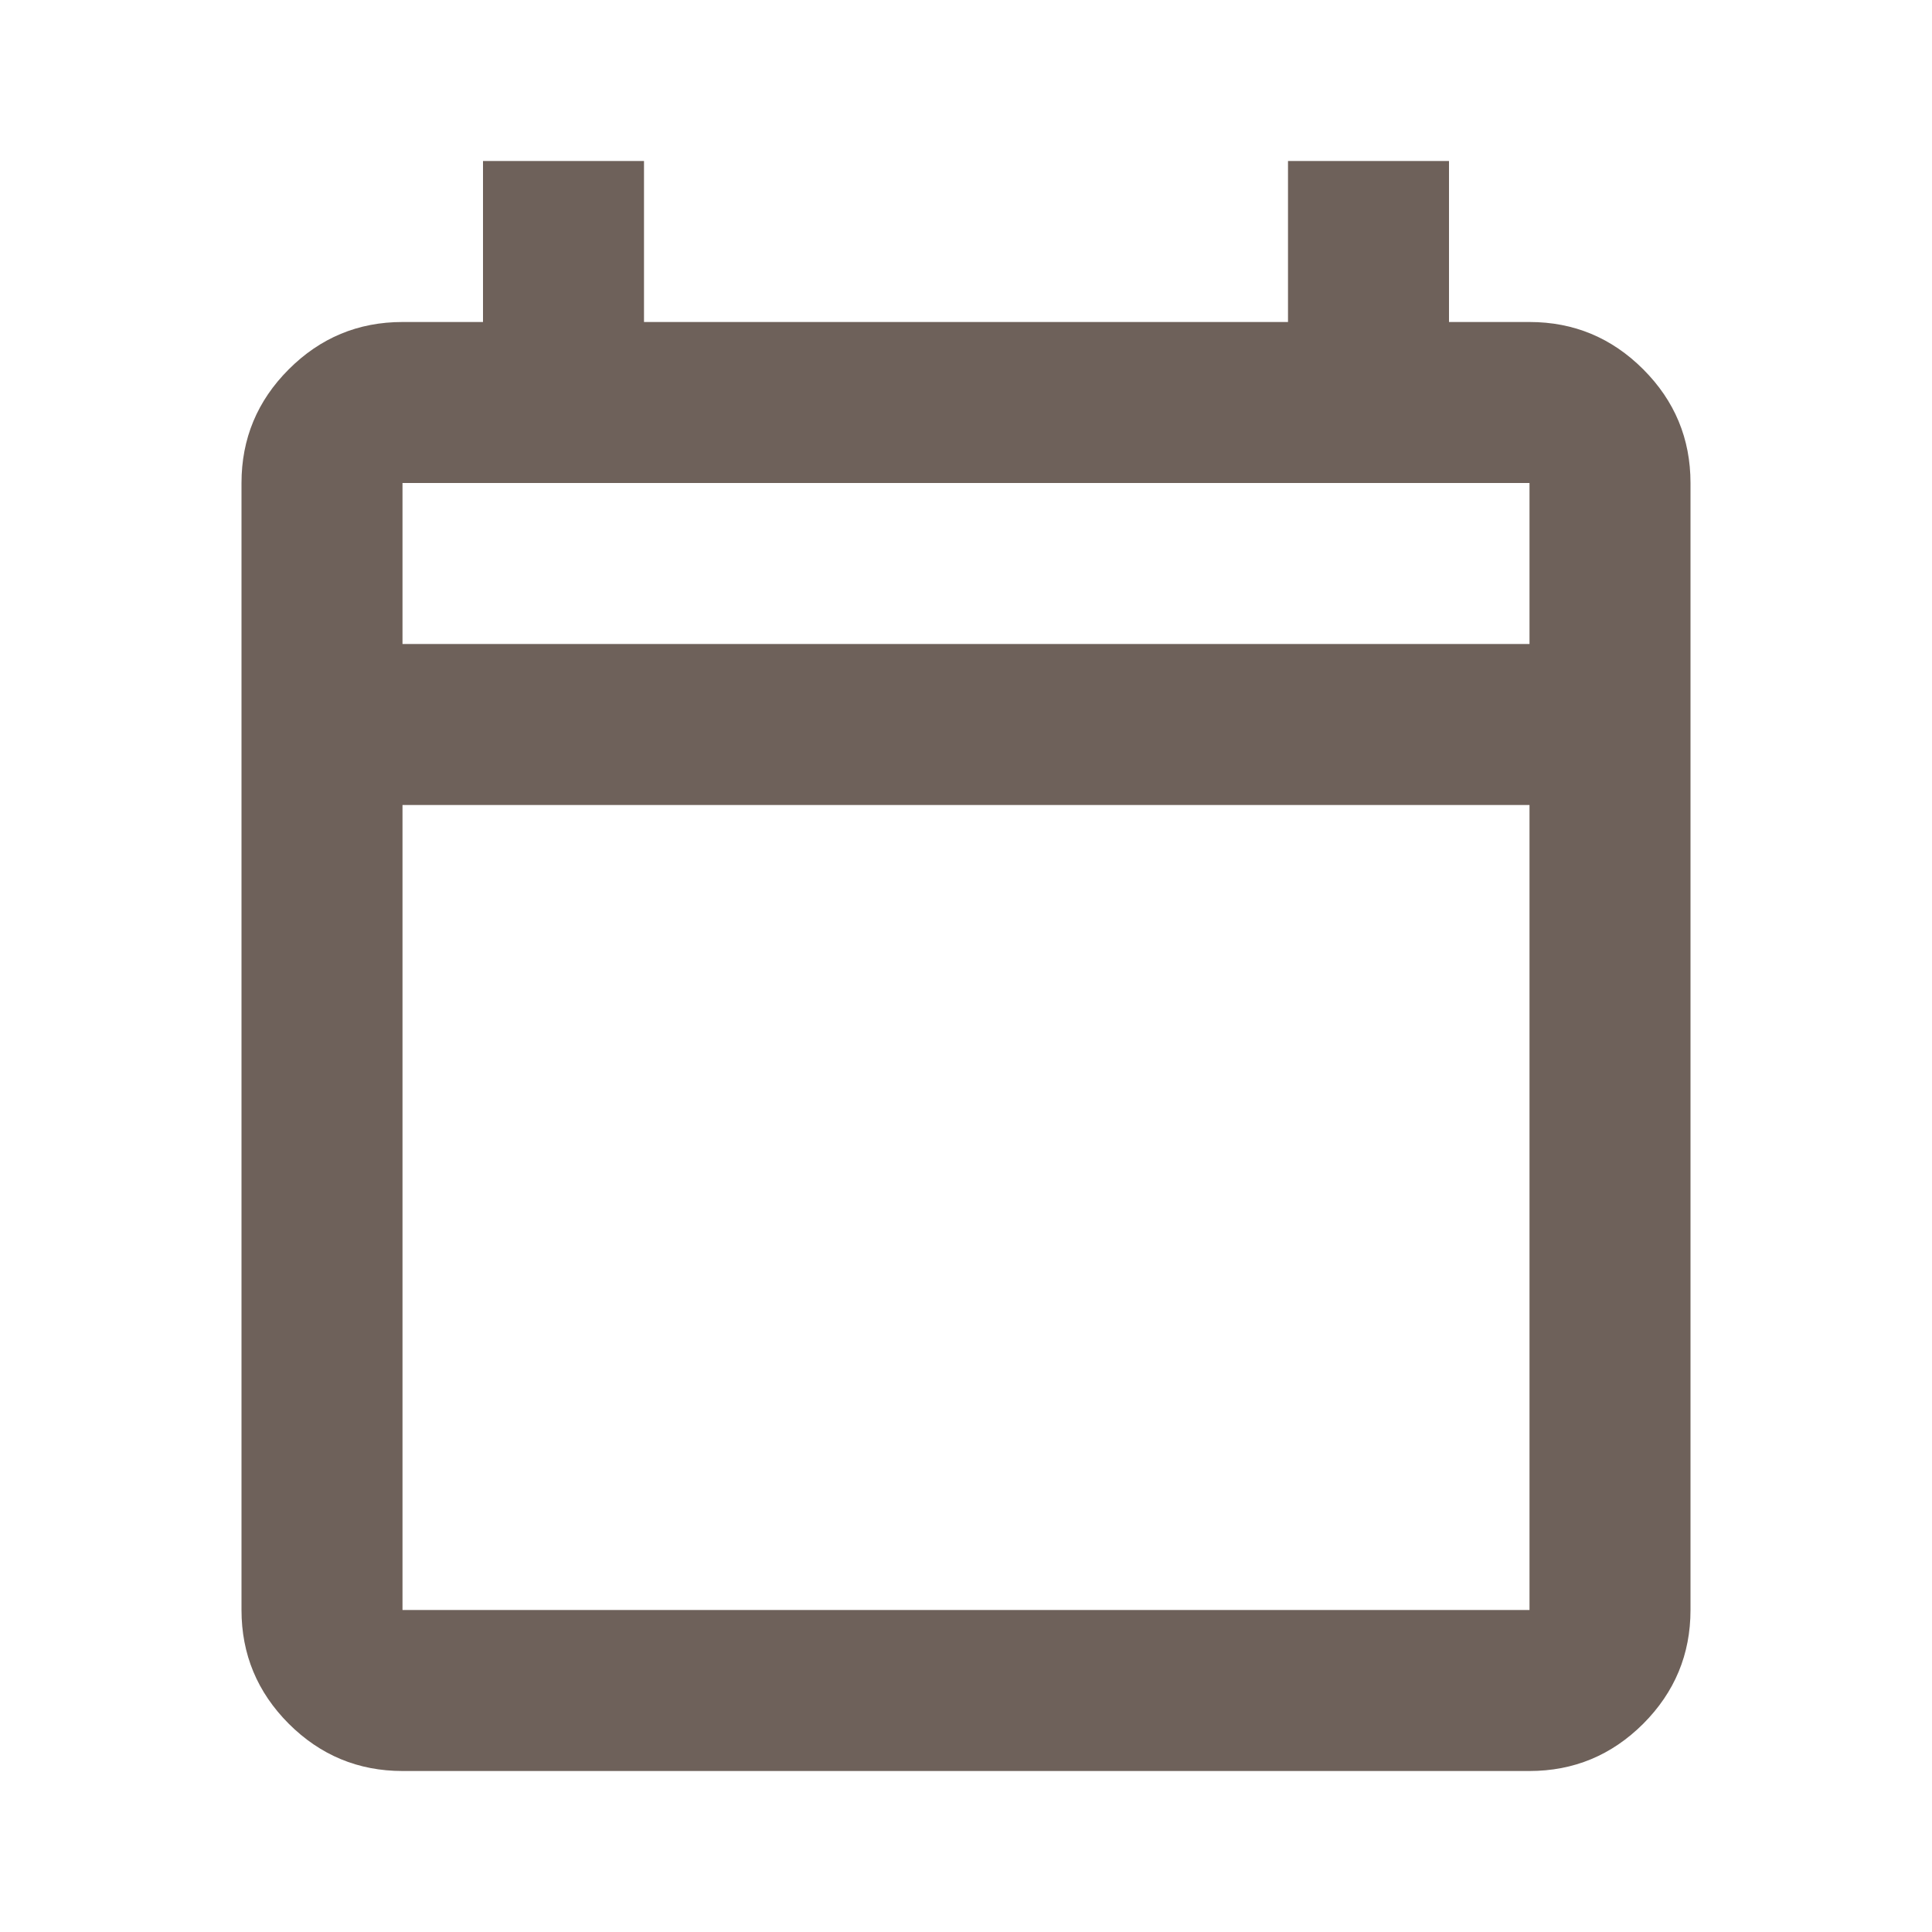
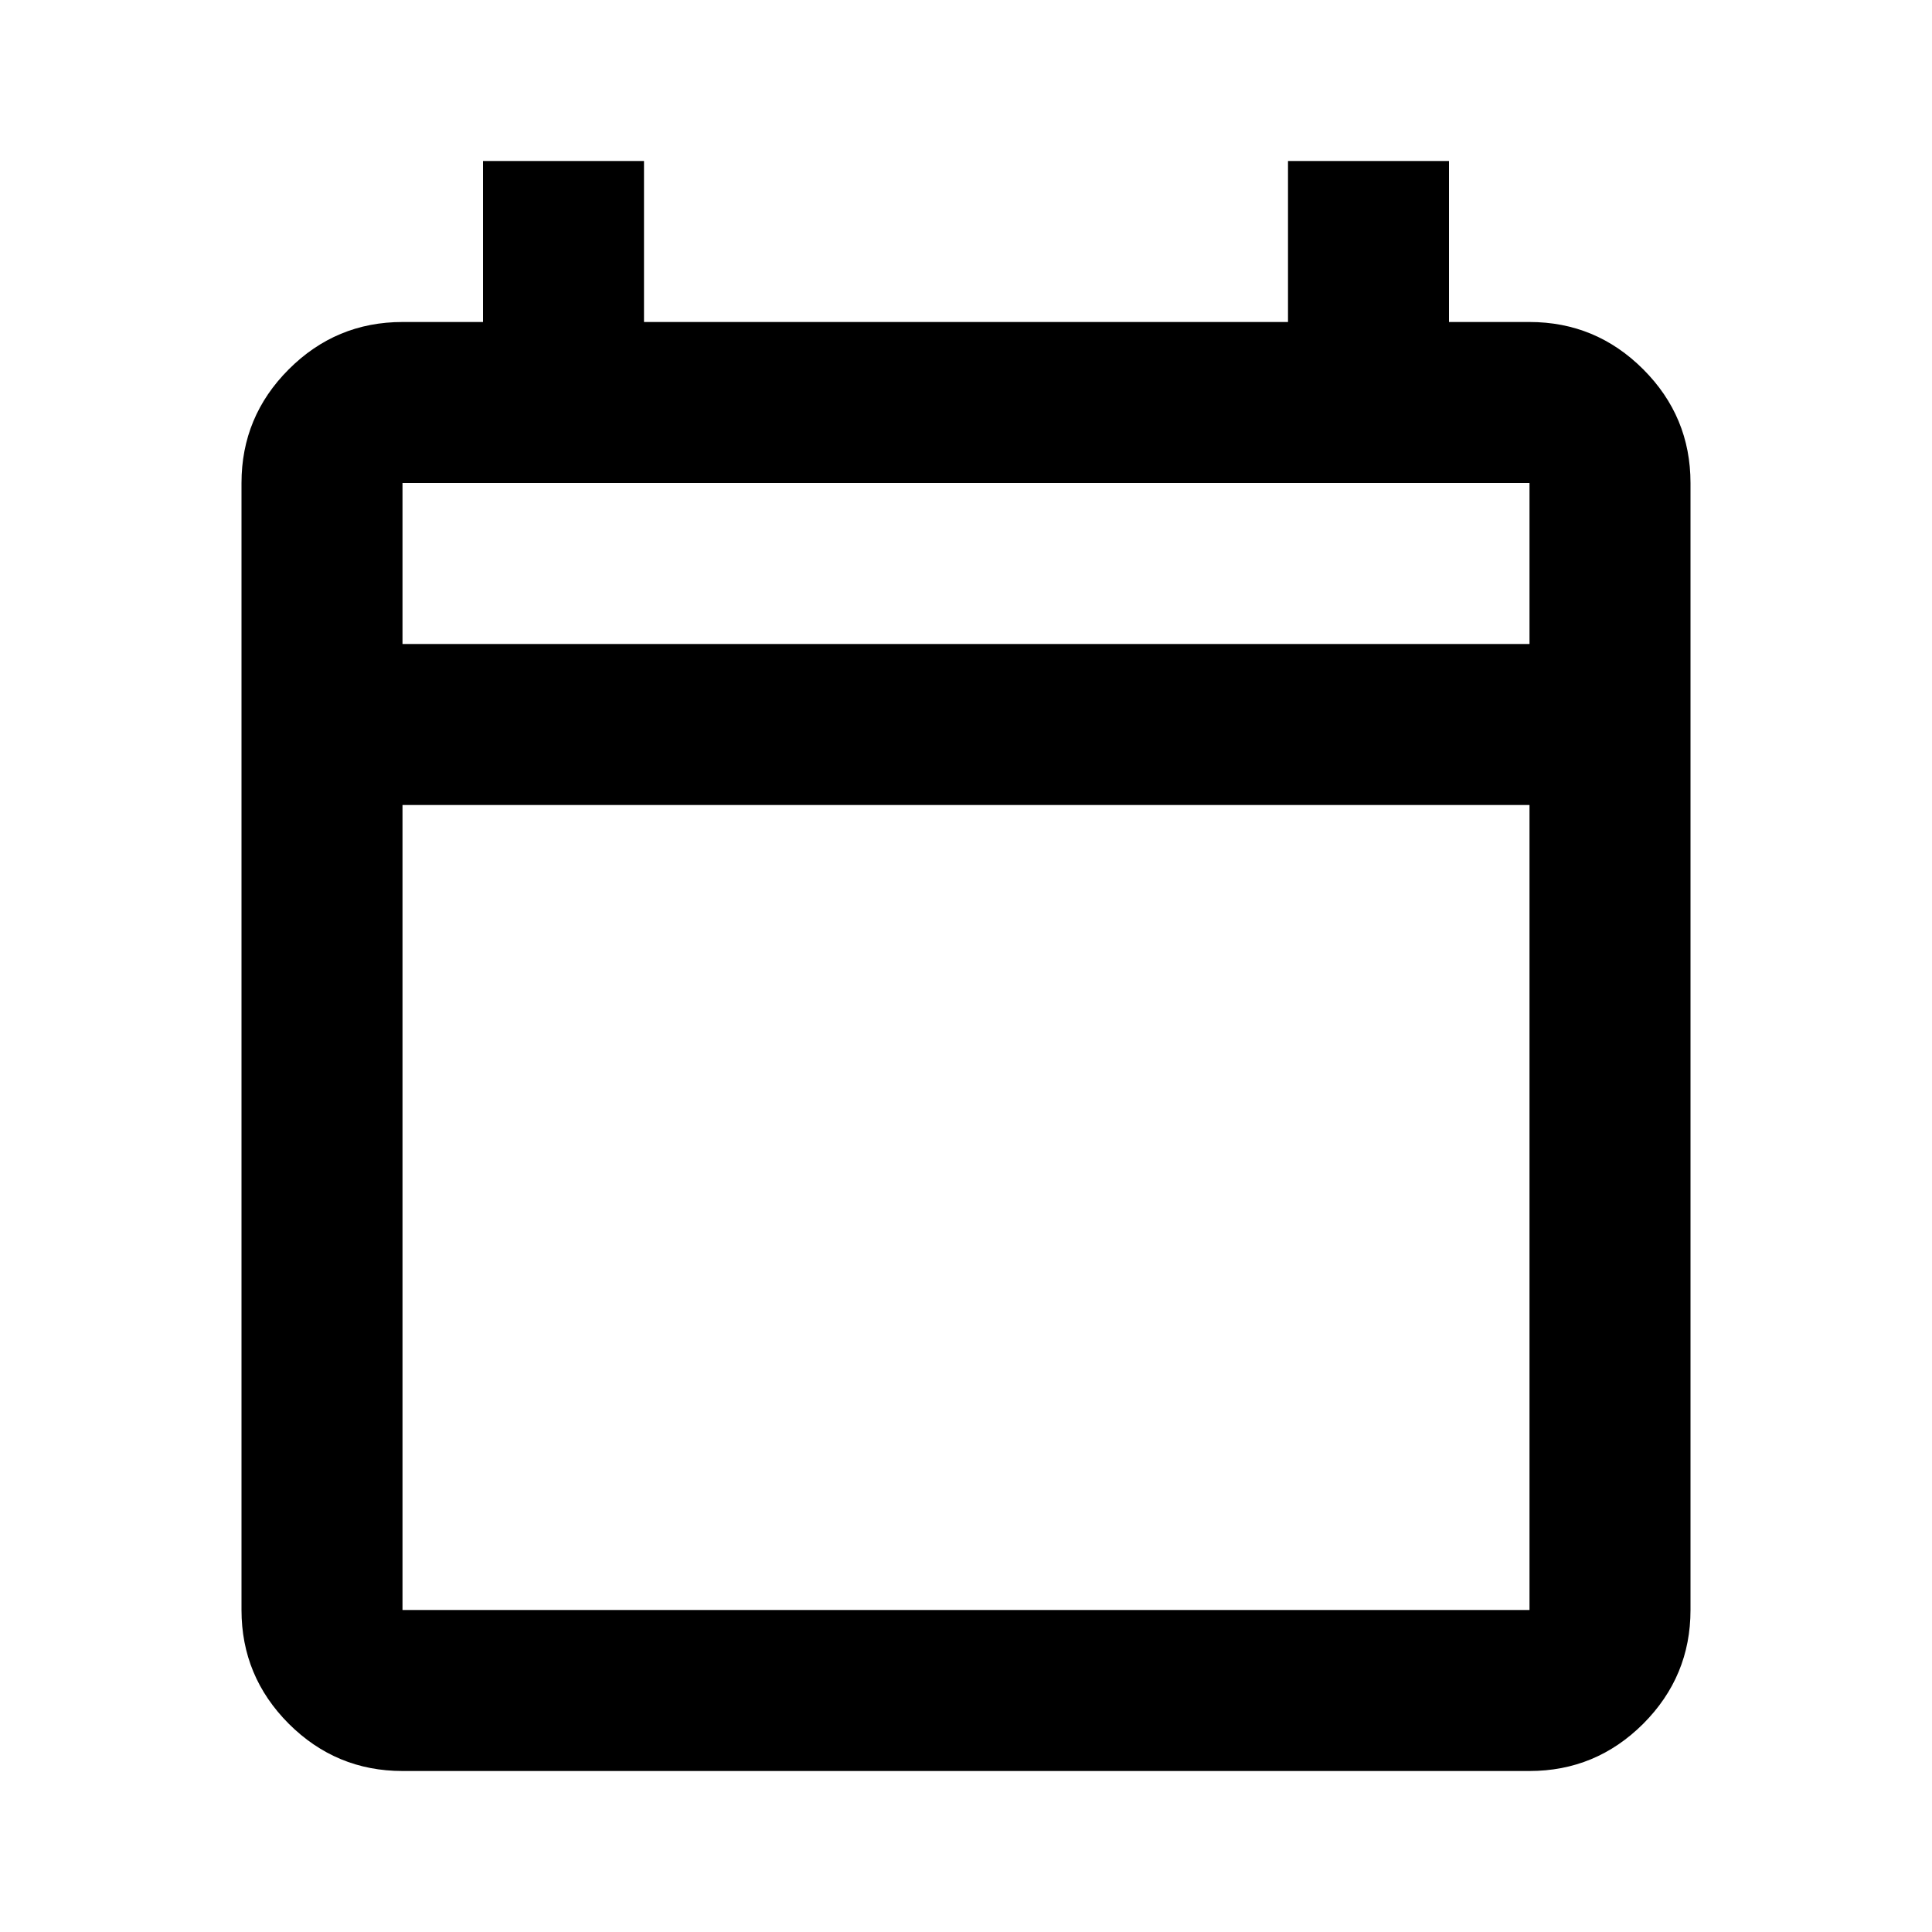
<svg xmlns="http://www.w3.org/2000/svg" width="24" height="24" viewBox="0 0 24 24" fill="none">
-   <path d="M5 22C4.45 22 3.979 21.804 3.587 21.413C3.196 21.021 3 20.55 3 20V6C3 5.45 3.196 4.979 3.587 4.588C3.979 4.196 4.45 4 5 4H6V2H8V4H16V2H18V4H19C19.55 4 20.021 4.196 20.413 4.588C20.804 4.979 21 5.45 21 6V20C21 20.55 20.804 21.021 20.413 21.413C20.021 21.804 19.55 22 19 22H5ZM5 20H19V10H5V20ZM5 8H19V6H5V8Z" fill="#6E615A" />
+   <path d="M5 22C4.45 22 3.979 21.804 3.587 21.413C3.196 21.021 3 20.55 3 20V6C3 5.45 3.196 4.979 3.587 4.588C3.979 4.196 4.45 4 5 4H6V2H8V4H16V2H18V4H19C19.55 4 20.021 4.196 20.413 4.588C20.804 4.979 21 5.45 21 6V20C21 20.55 20.804 21.021 20.413 21.413C20.021 21.804 19.55 22 19 22H5ZM5 20H19V10H5V20ZM5 8H19V6H5V8Z" fill="currentColor" />
</svg>
